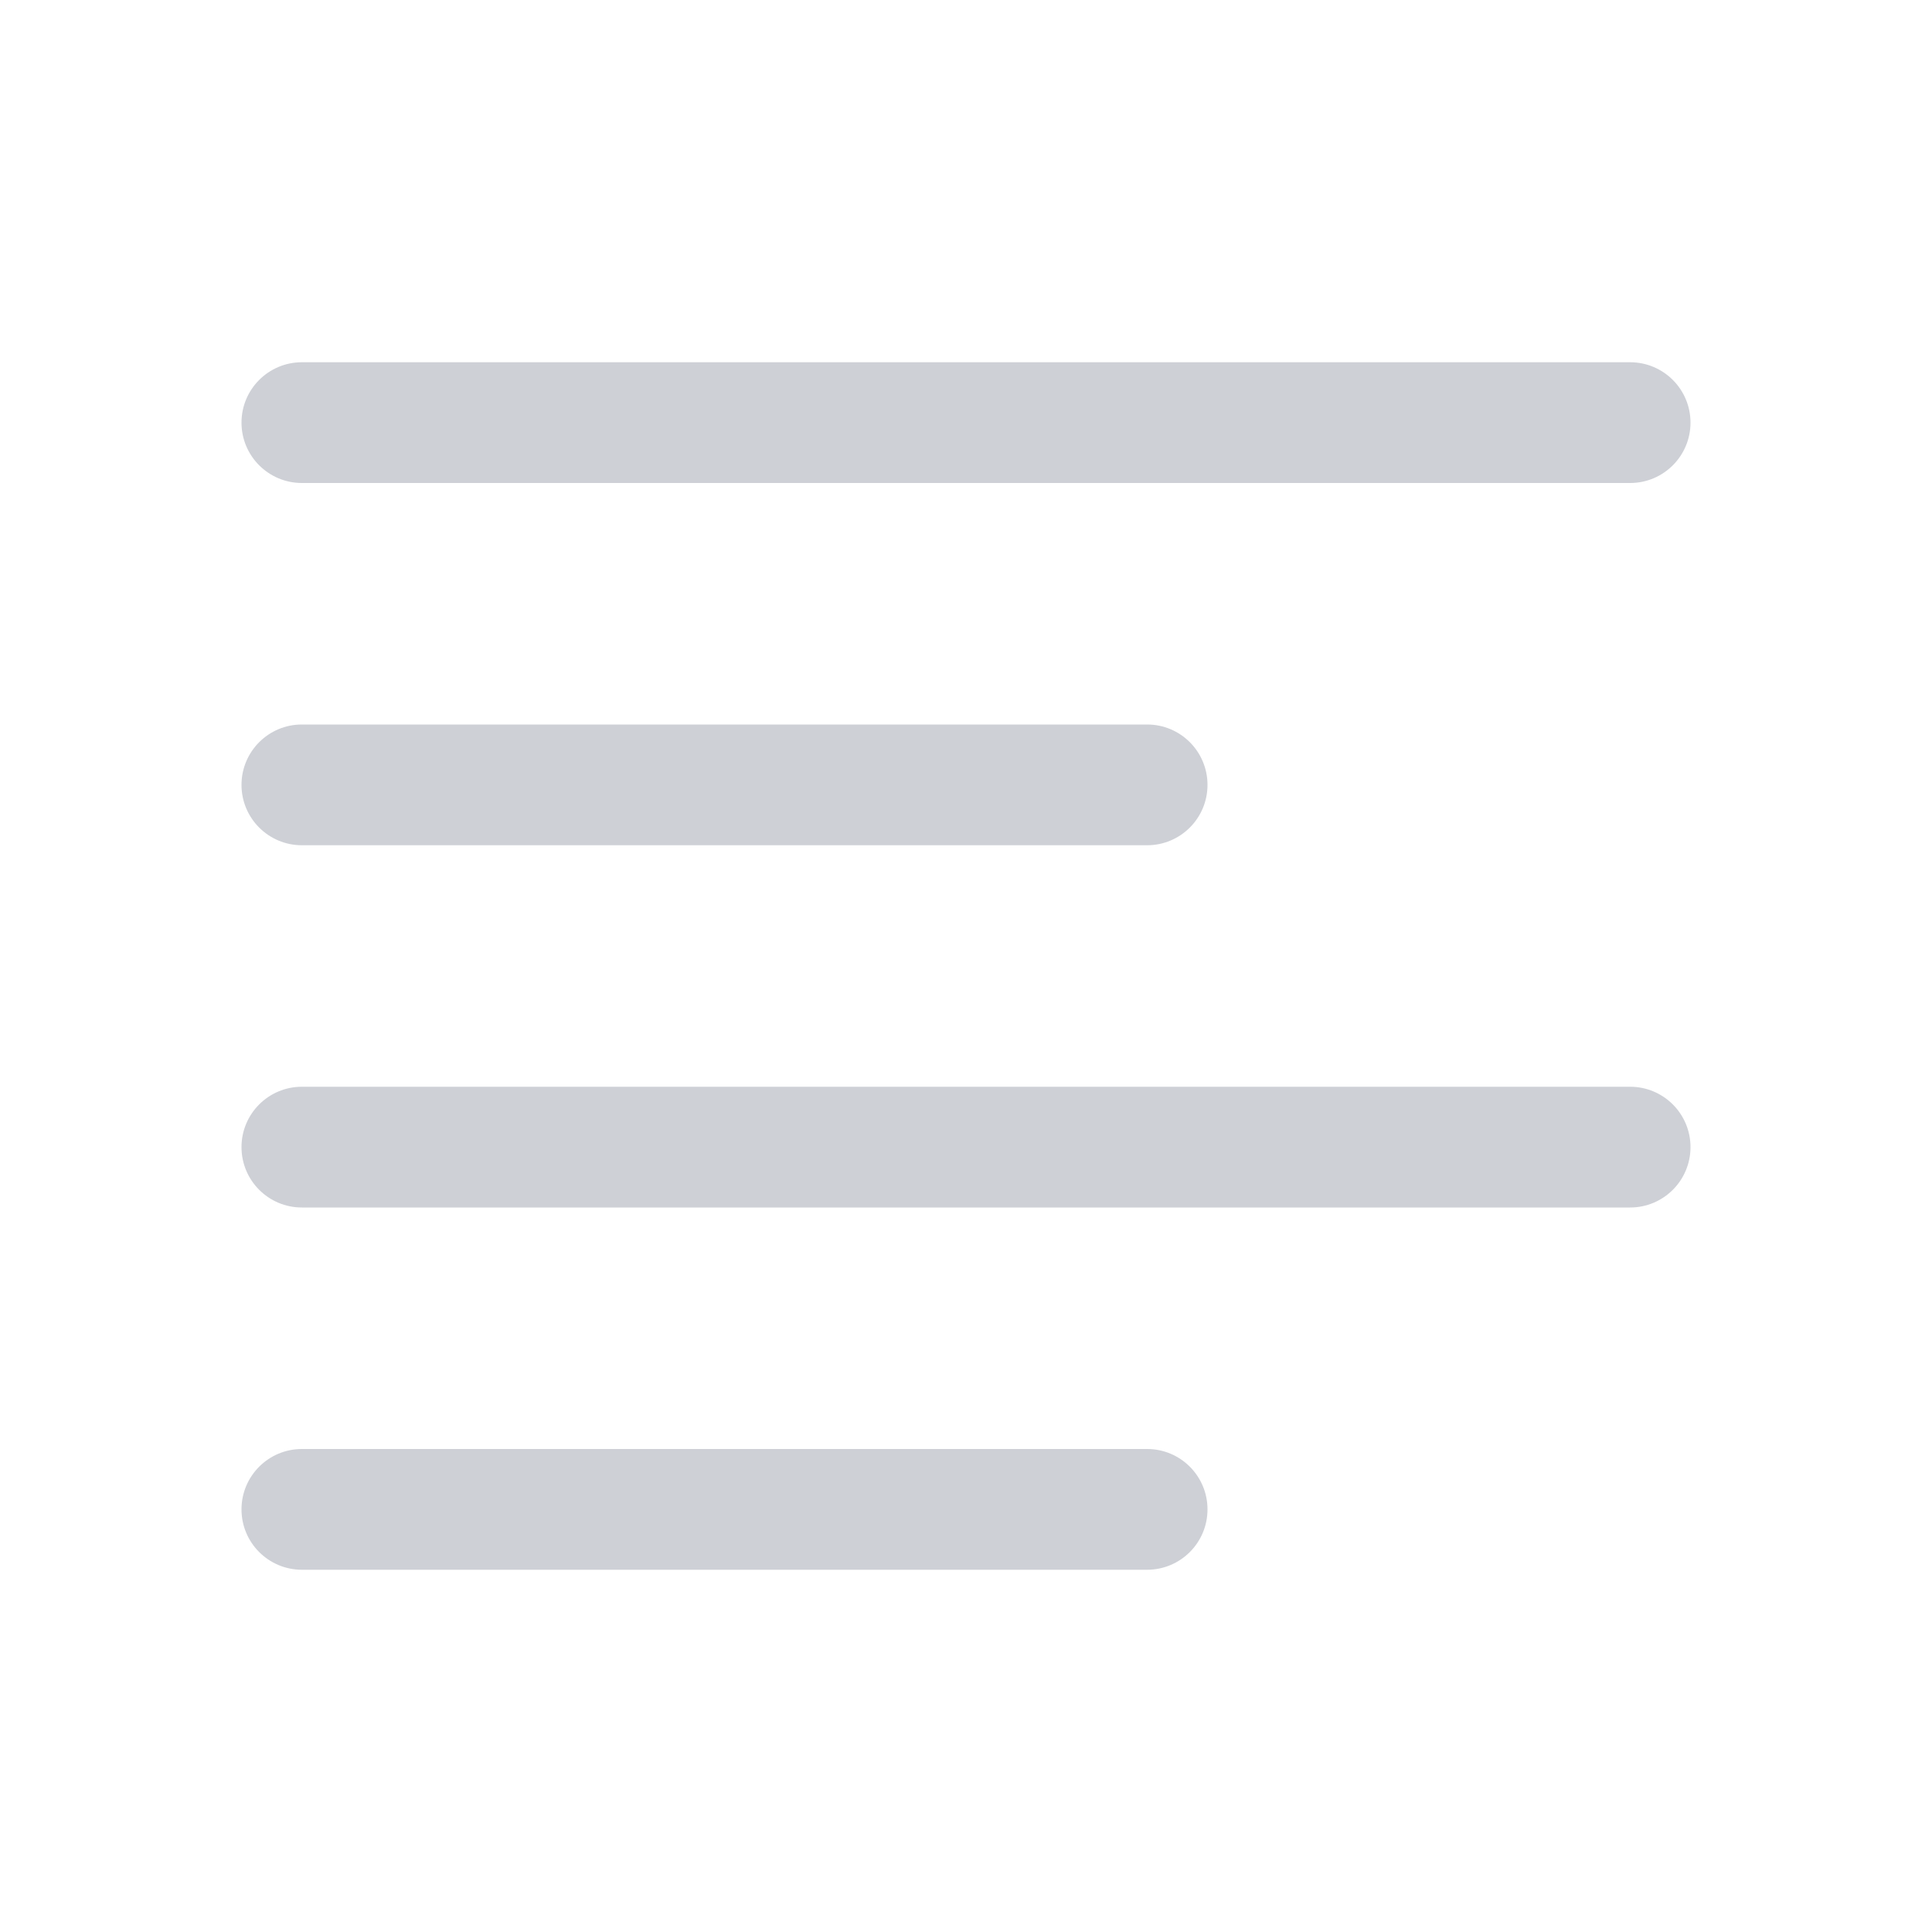
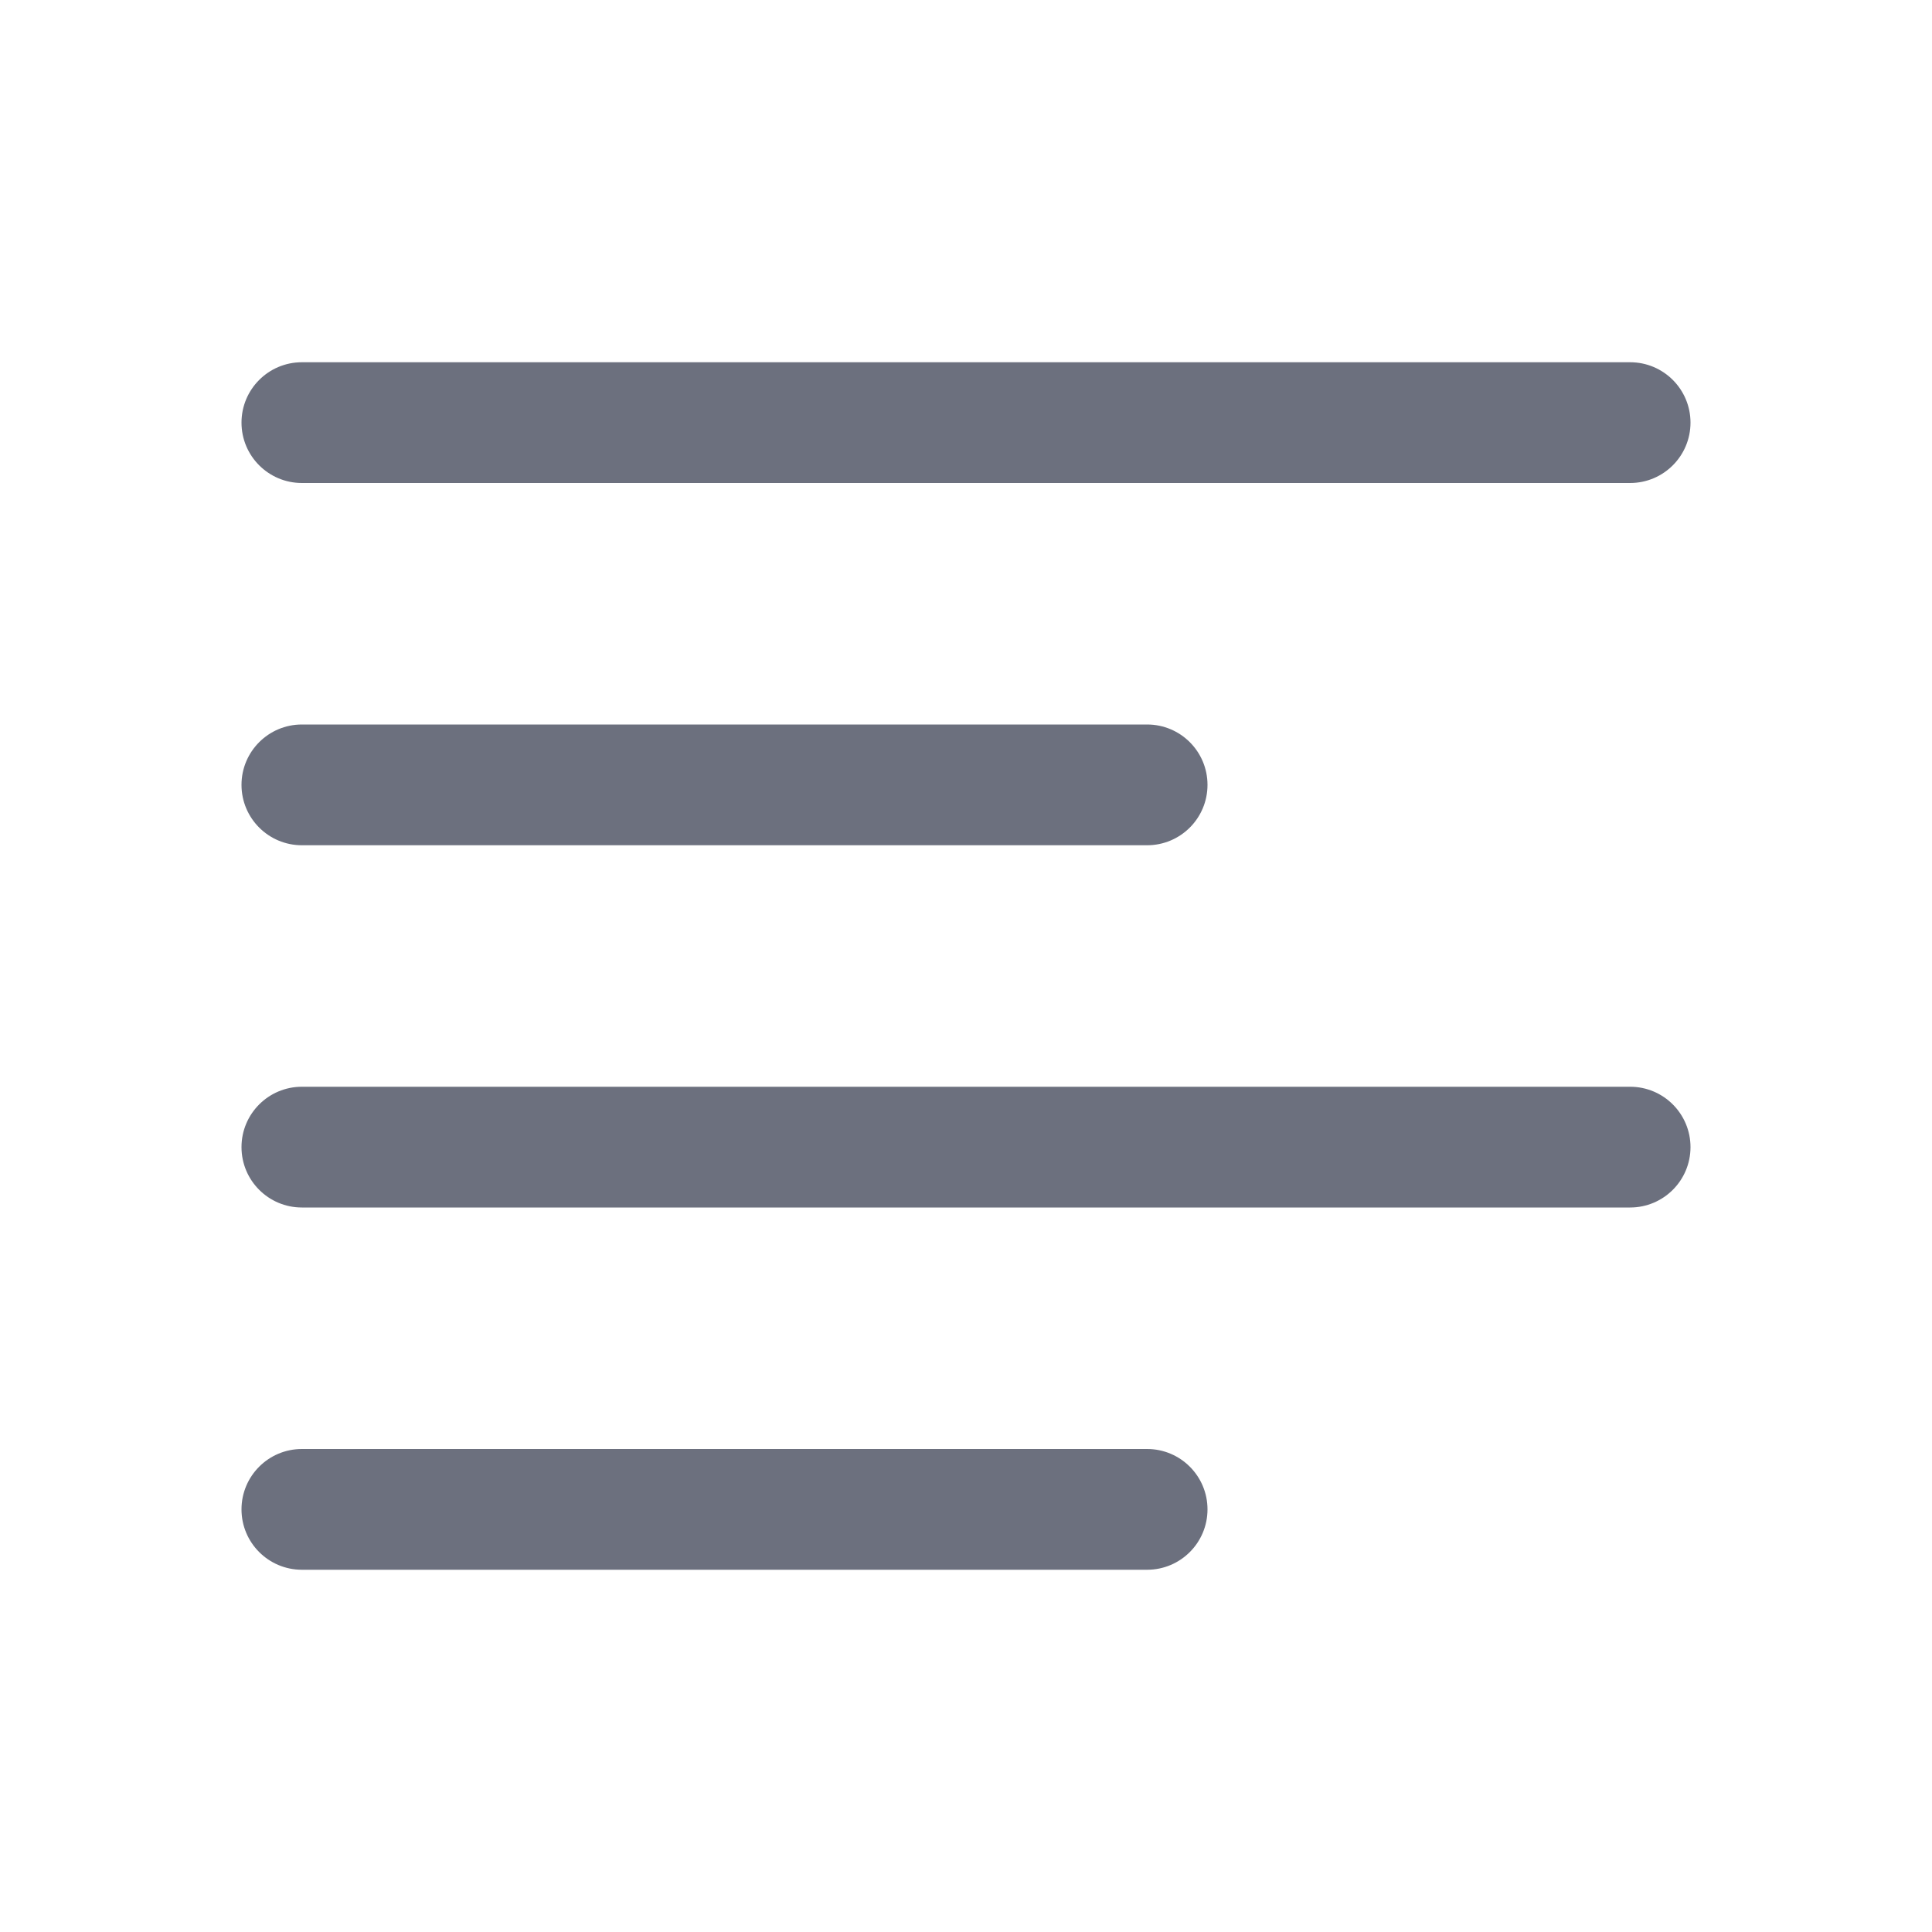
<svg xmlns="http://www.w3.org/2000/svg" width="16" height="16" viewBox="0 0 16 16" fill="none">
-   <rect x="2" y="12" width="8" height="1" rx="0.5" fill="#CED0D6" />
-   <rect x="2" y="6" width="8" height="1" rx="0.5" fill="#CED0D6" />
-   <rect x="2" y="9" width="12" height="1" rx="0.5" fill="#CED0D6" />
-   <rect x="2" y="3" width="12" height="1" rx="0.5" fill="#CED0D6" />
+   <rect x="2" y="12" width="8" height="1" rx="0.5" fill="#6C707E" />
+   <rect x="2" y="6" width="8" height="1" rx="0.5" fill="#6C707E" />
+   <rect x="2" y="9" width="12" height="1" rx="0.5" fill="#6C707E" />
+   <rect x="2" y="3" width="12" height="1" rx="0.5" fill="#6C707E" />
</svg>
